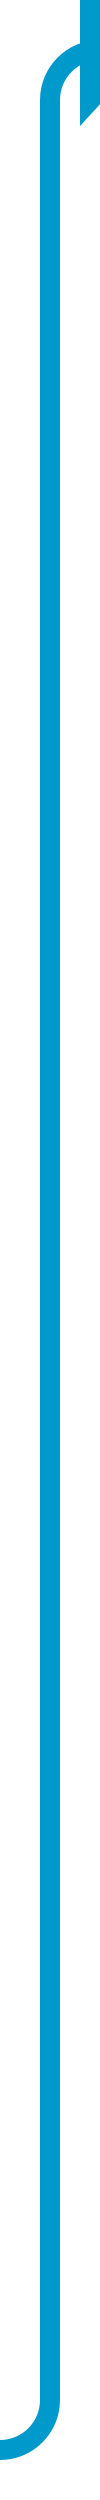
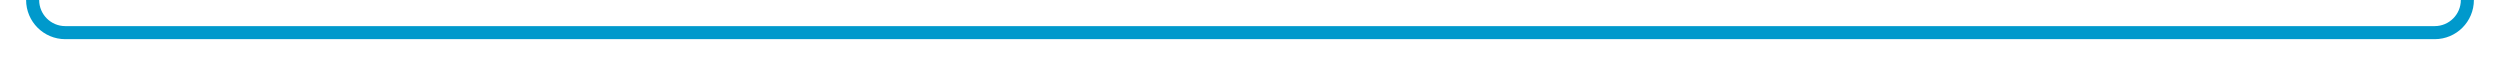
- <svg xmlns="http://www.w3.org/2000/svg" version="1.1" width="10px" height="250px" preserveAspectRatio="xMidYMin meet" viewBox="4906 4532  8 250">
-   <path d="M 4645 4777  L 4905 4777  A 5 5 0 0 0 4910 4772 L 4910 4542  A 5 5 0 0 1 4915 4537 " stroke-width="2" stroke="#0099cc" fill="none" />
-   <path d="M 4646.5 4773.5  A 3.5 3.5 0 0 0 4643 4777 A 3.5 3.5 0 0 0 4646.5 4780.5 A 3.5 3.5 0 0 0 4650 4777 A 3.5 3.5 0 0 0 4646.5 4773.5 Z M 4913 4544.6  L 4920 4537  L 4913 4529.4  L 4913 4544.6  Z " fill-rule="nonzero" fill="#0099cc" stroke="none" />
+ <svg xmlns="http://www.w3.org/2000/svg" version="1.1" width="383px" height="10px" preserveAspectRatio="xMinYMid meet" viewBox="4605 4856  383 8">
+   <path d="M 4983 4789  L 4983 4855  A 5 5 0 0 1 4978 4860 L 4615 4860  A 5 5 0 0 1 4610 4855 L 4610 4848  " stroke-width="2" stroke="#0099cc" fill="none" />
+   <path d="M 4983 4787  A 3.5 3.5 0 0 0 4979.5 4790.5 A 3.5 3.5 0 0 0 4983 4794 A 3.5 3.5 0 0 0 4986.5 4790.5 A 3.5 3.5 0 0 0 4983 4787 Z M 4617.6 4849  L 4610 4842  L 4602.4 4849  L 4617.6 4849  Z " fill-rule="nonzero" fill="#0099cc" stroke="none" />
</svg>
